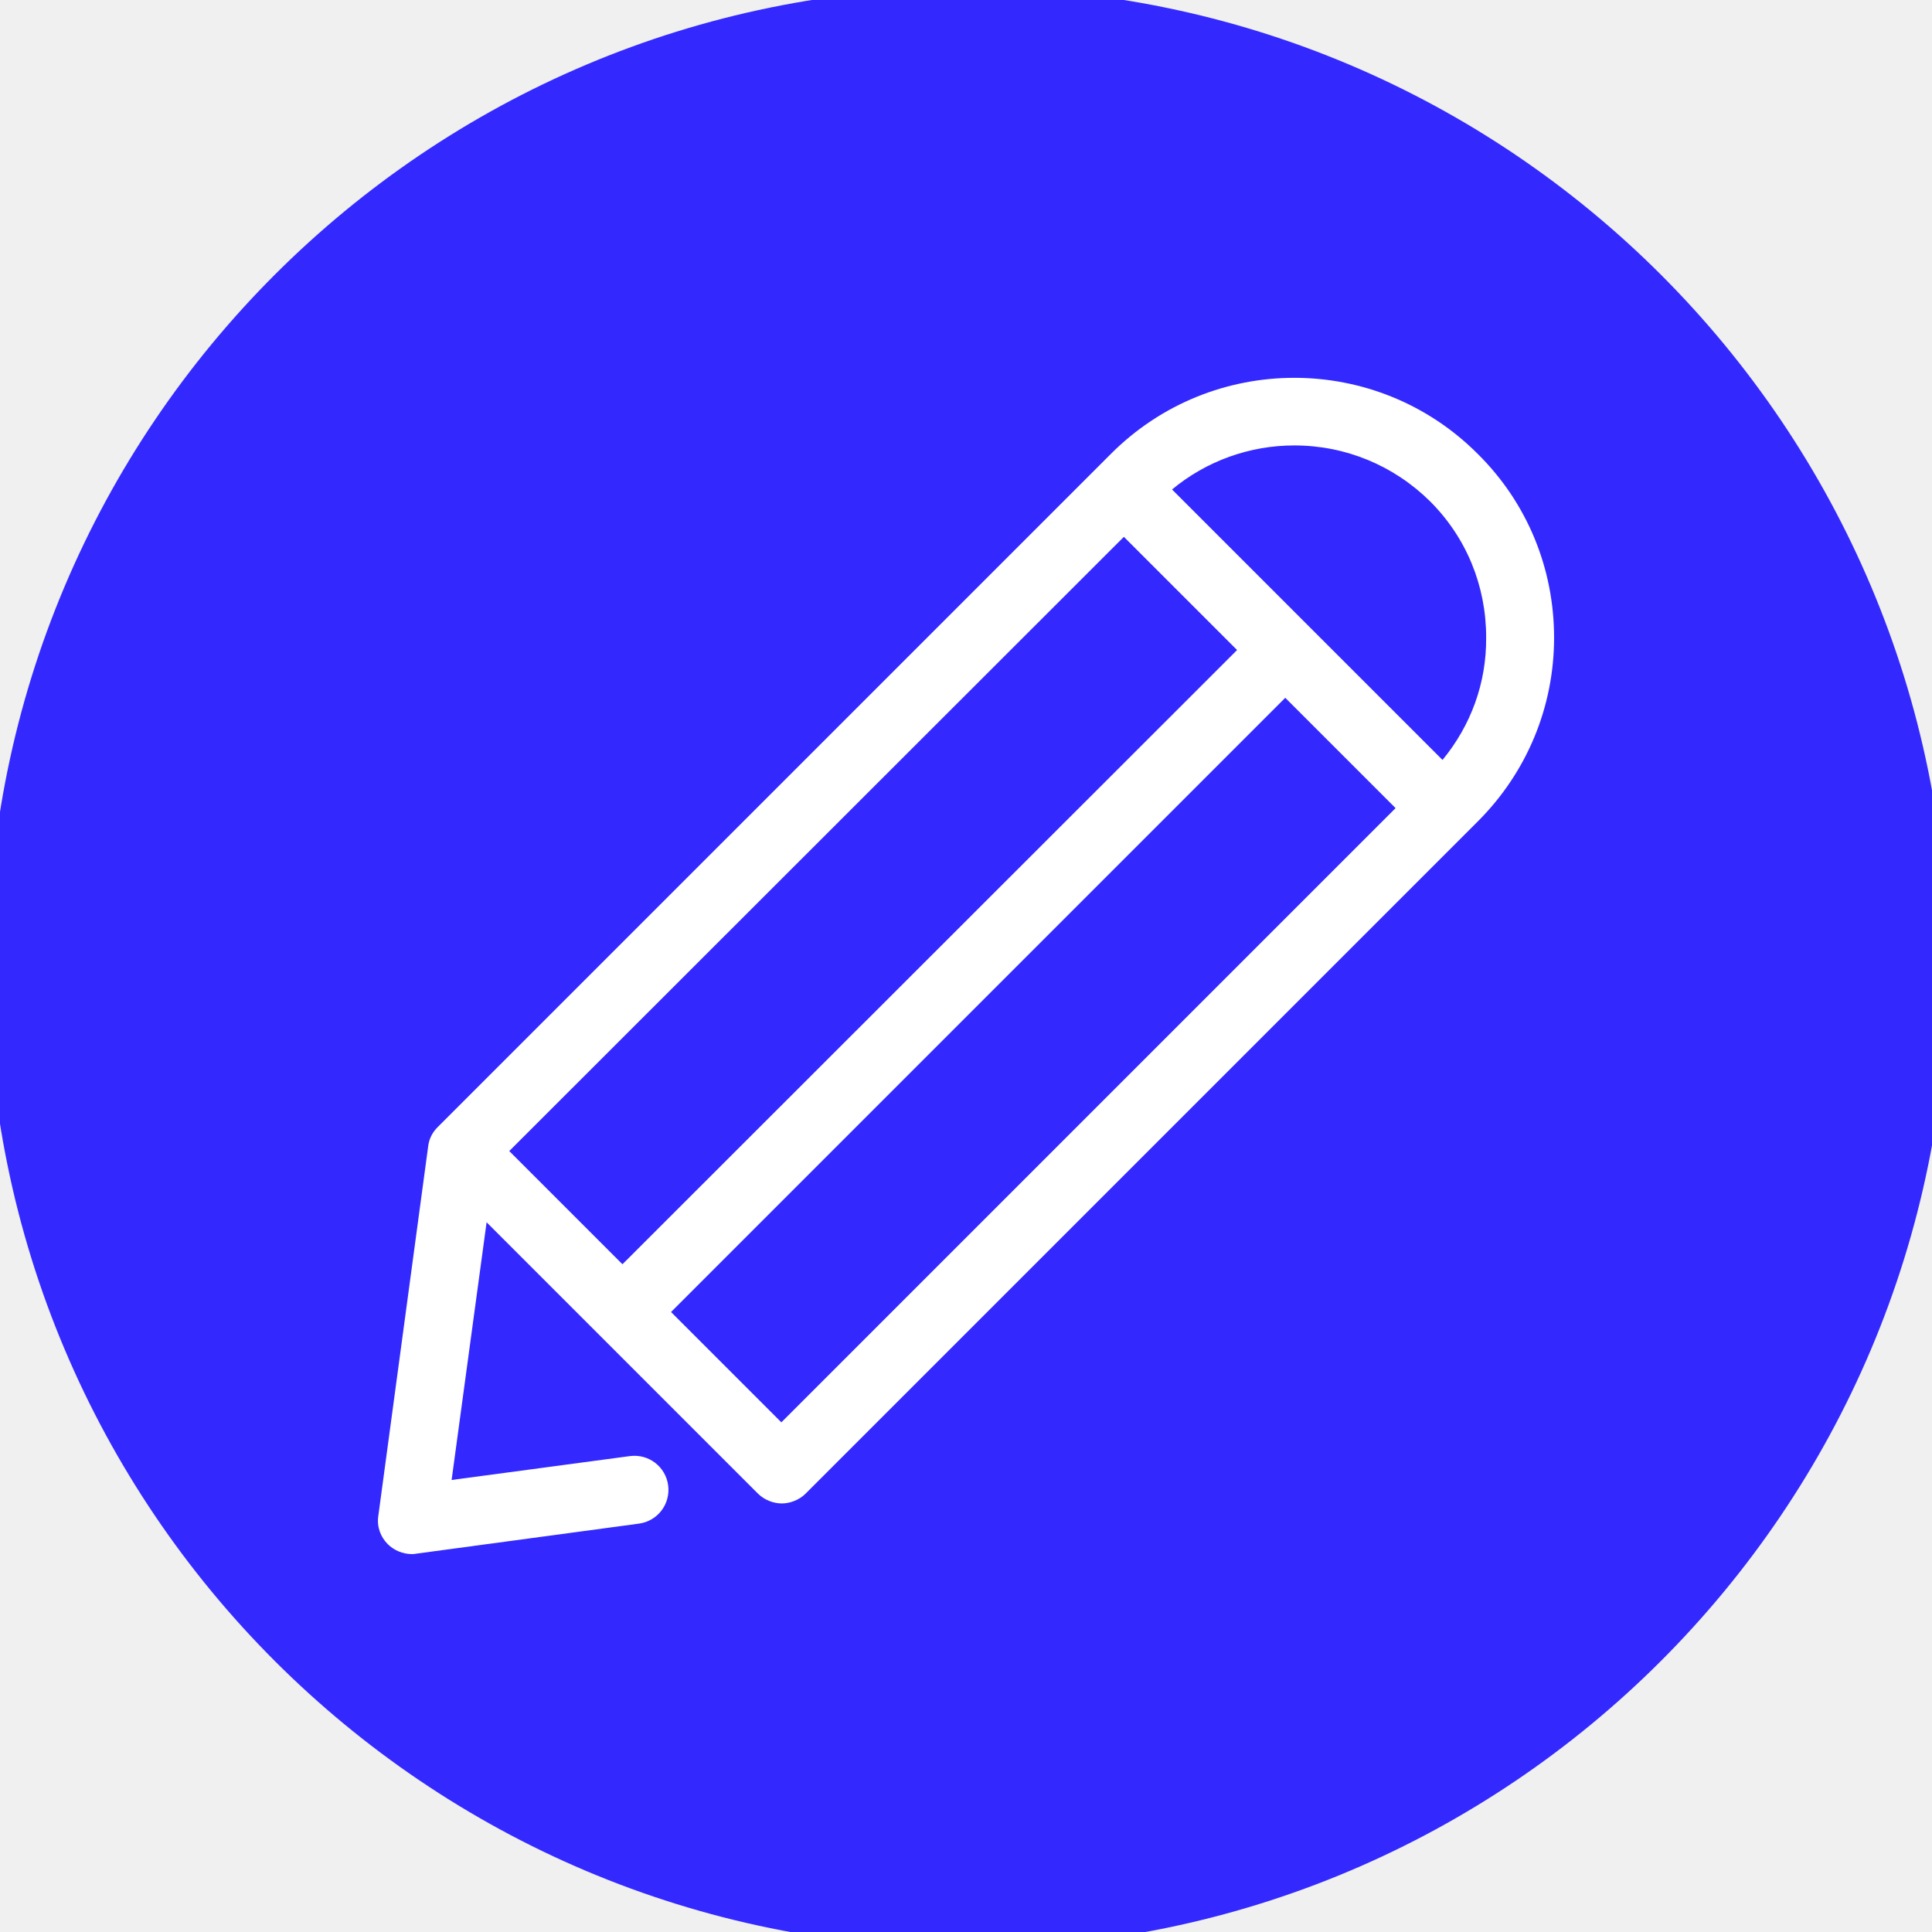
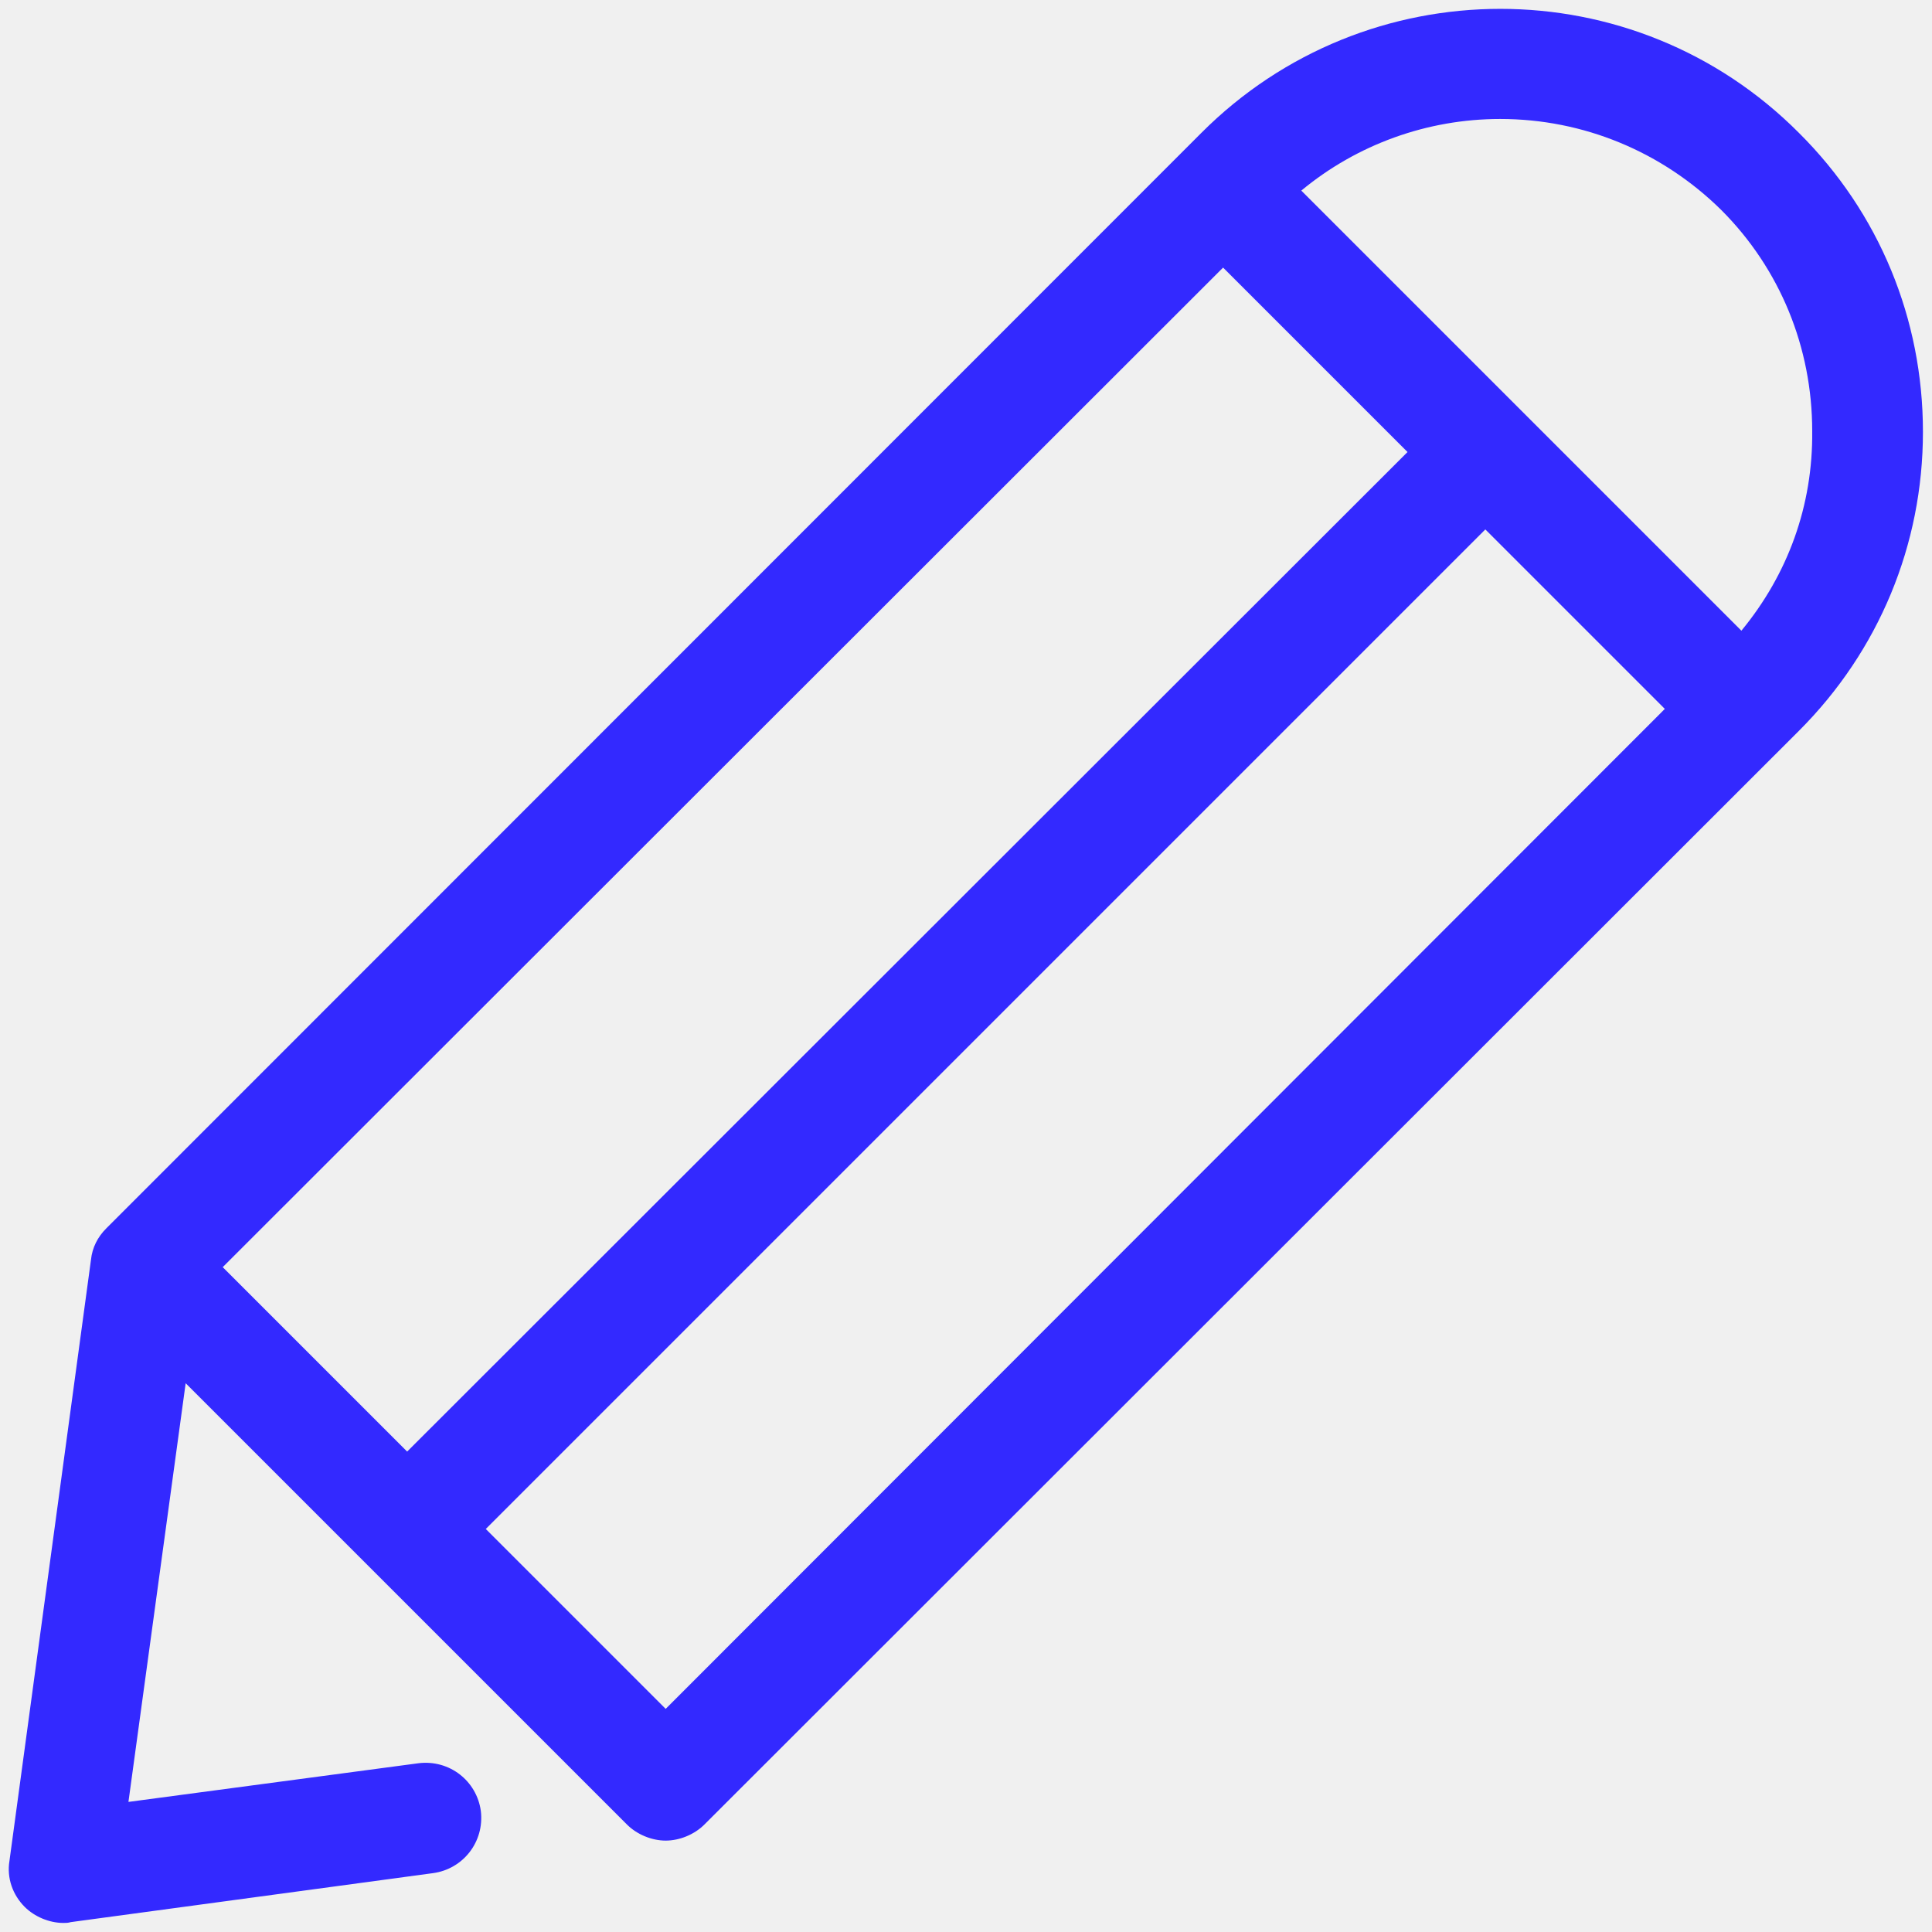
<svg xmlns="http://www.w3.org/2000/svg" version="1.1" id="Capa_1" x="0px" y="0px" viewBox="0 0 469.3 469.3" style="enable-background:new 0 0 469.3 469.3;" xml:space="preserve">
  <style type="text/css">
	.st0{fill:#3329FF;}
- 	.st1{fill:#FFFFFF;}
</style>
-   <circle class="st0" cx="235.1" cy="235.1" r="238.1" />
  <g>
-     <path class="st1" d="M359,110.3c-24.6-24.7-64.6-24.7-89.2,0L106.3,273.8c-1.3,1.3-2.1,2.9-2.3,4.7l-12.1,89.7   c-0.4,2.6,0.5,5.1,2.3,6.9c1.5,1.5,3.7,2.4,5.8,2.4c0.4,0,0.7,0,1.1-0.1l54.1-7.3c4.5-0.6,7.7-4.7,7.1-9.3   c-0.6-4.5-4.7-7.7-9.3-7.1l-43.3,5.8l8.5-62.6l65.9,65.9c1.5,1.5,3.7,2.4,5.8,2.4s4.3-0.9,5.8-2.4L359,199.5   c11.9-11.9,18.5-27.8,18.5-44.6S371,122.2,359,110.3z M273,130.4l27.5,27.5L151.2,307.1l-27.5-27.5L273,130.4z M189.8,345.5   l-26.8-26.8l149.2-149.2l26.8,26.8L189.8,345.5z M350.4,184.6l-65.7-65.7c8.3-6.9,18.8-10.7,29.7-10.7c12.5,0,24.2,4.9,33,13.6   c8.8,8.8,13.6,20.5,13.6,33C361.1,165.9,357.3,176.2,350.4,184.6z" />
+     <path class="st0" d="M437,32.3c-40-40.2-105.1-40.2-145.2,0L25.8,298.4c-2.1,2.1-3.4,4.7-3.7,7.6L2.3,452   c-0.7,4.2,0.8,8.3,3.7,11.2c2.4,2.4,6,3.9,9.4,3.9c0.7,0,1.1,0,1.8-0.2l88-11.9c7.3-1,12.5-7.6,11.6-15.1   c-1-7.3-7.6-12.5-15.1-11.6l-70.5,9.4L45.1,336l107.2,107.2c2.4,2.4,6,3.9,9.4,3.9s7-1.5,9.4-3.9L437,177.5   c19.4-19.4,30.1-45.2,30.1-72.6S456.5,51.7,437,32.3z M297.1,65l44.8,44.8l-243,242.8l-44.8-44.8L297.1,65z M161.7,415.1L118,371.4   l242.8-242.8l43.6,43.6L161.7,415.1z M423,153.2L316.1,46.3c13.5-11.2,30.6-17.4,48.3-17.4c20.3,0,39.4,8,53.7,22.1   c14.3,14.3,22.1,33.4,22.1,53.7C440.4,122.8,434.3,139.5,423,153.2z" />
  </g>
</svg>
